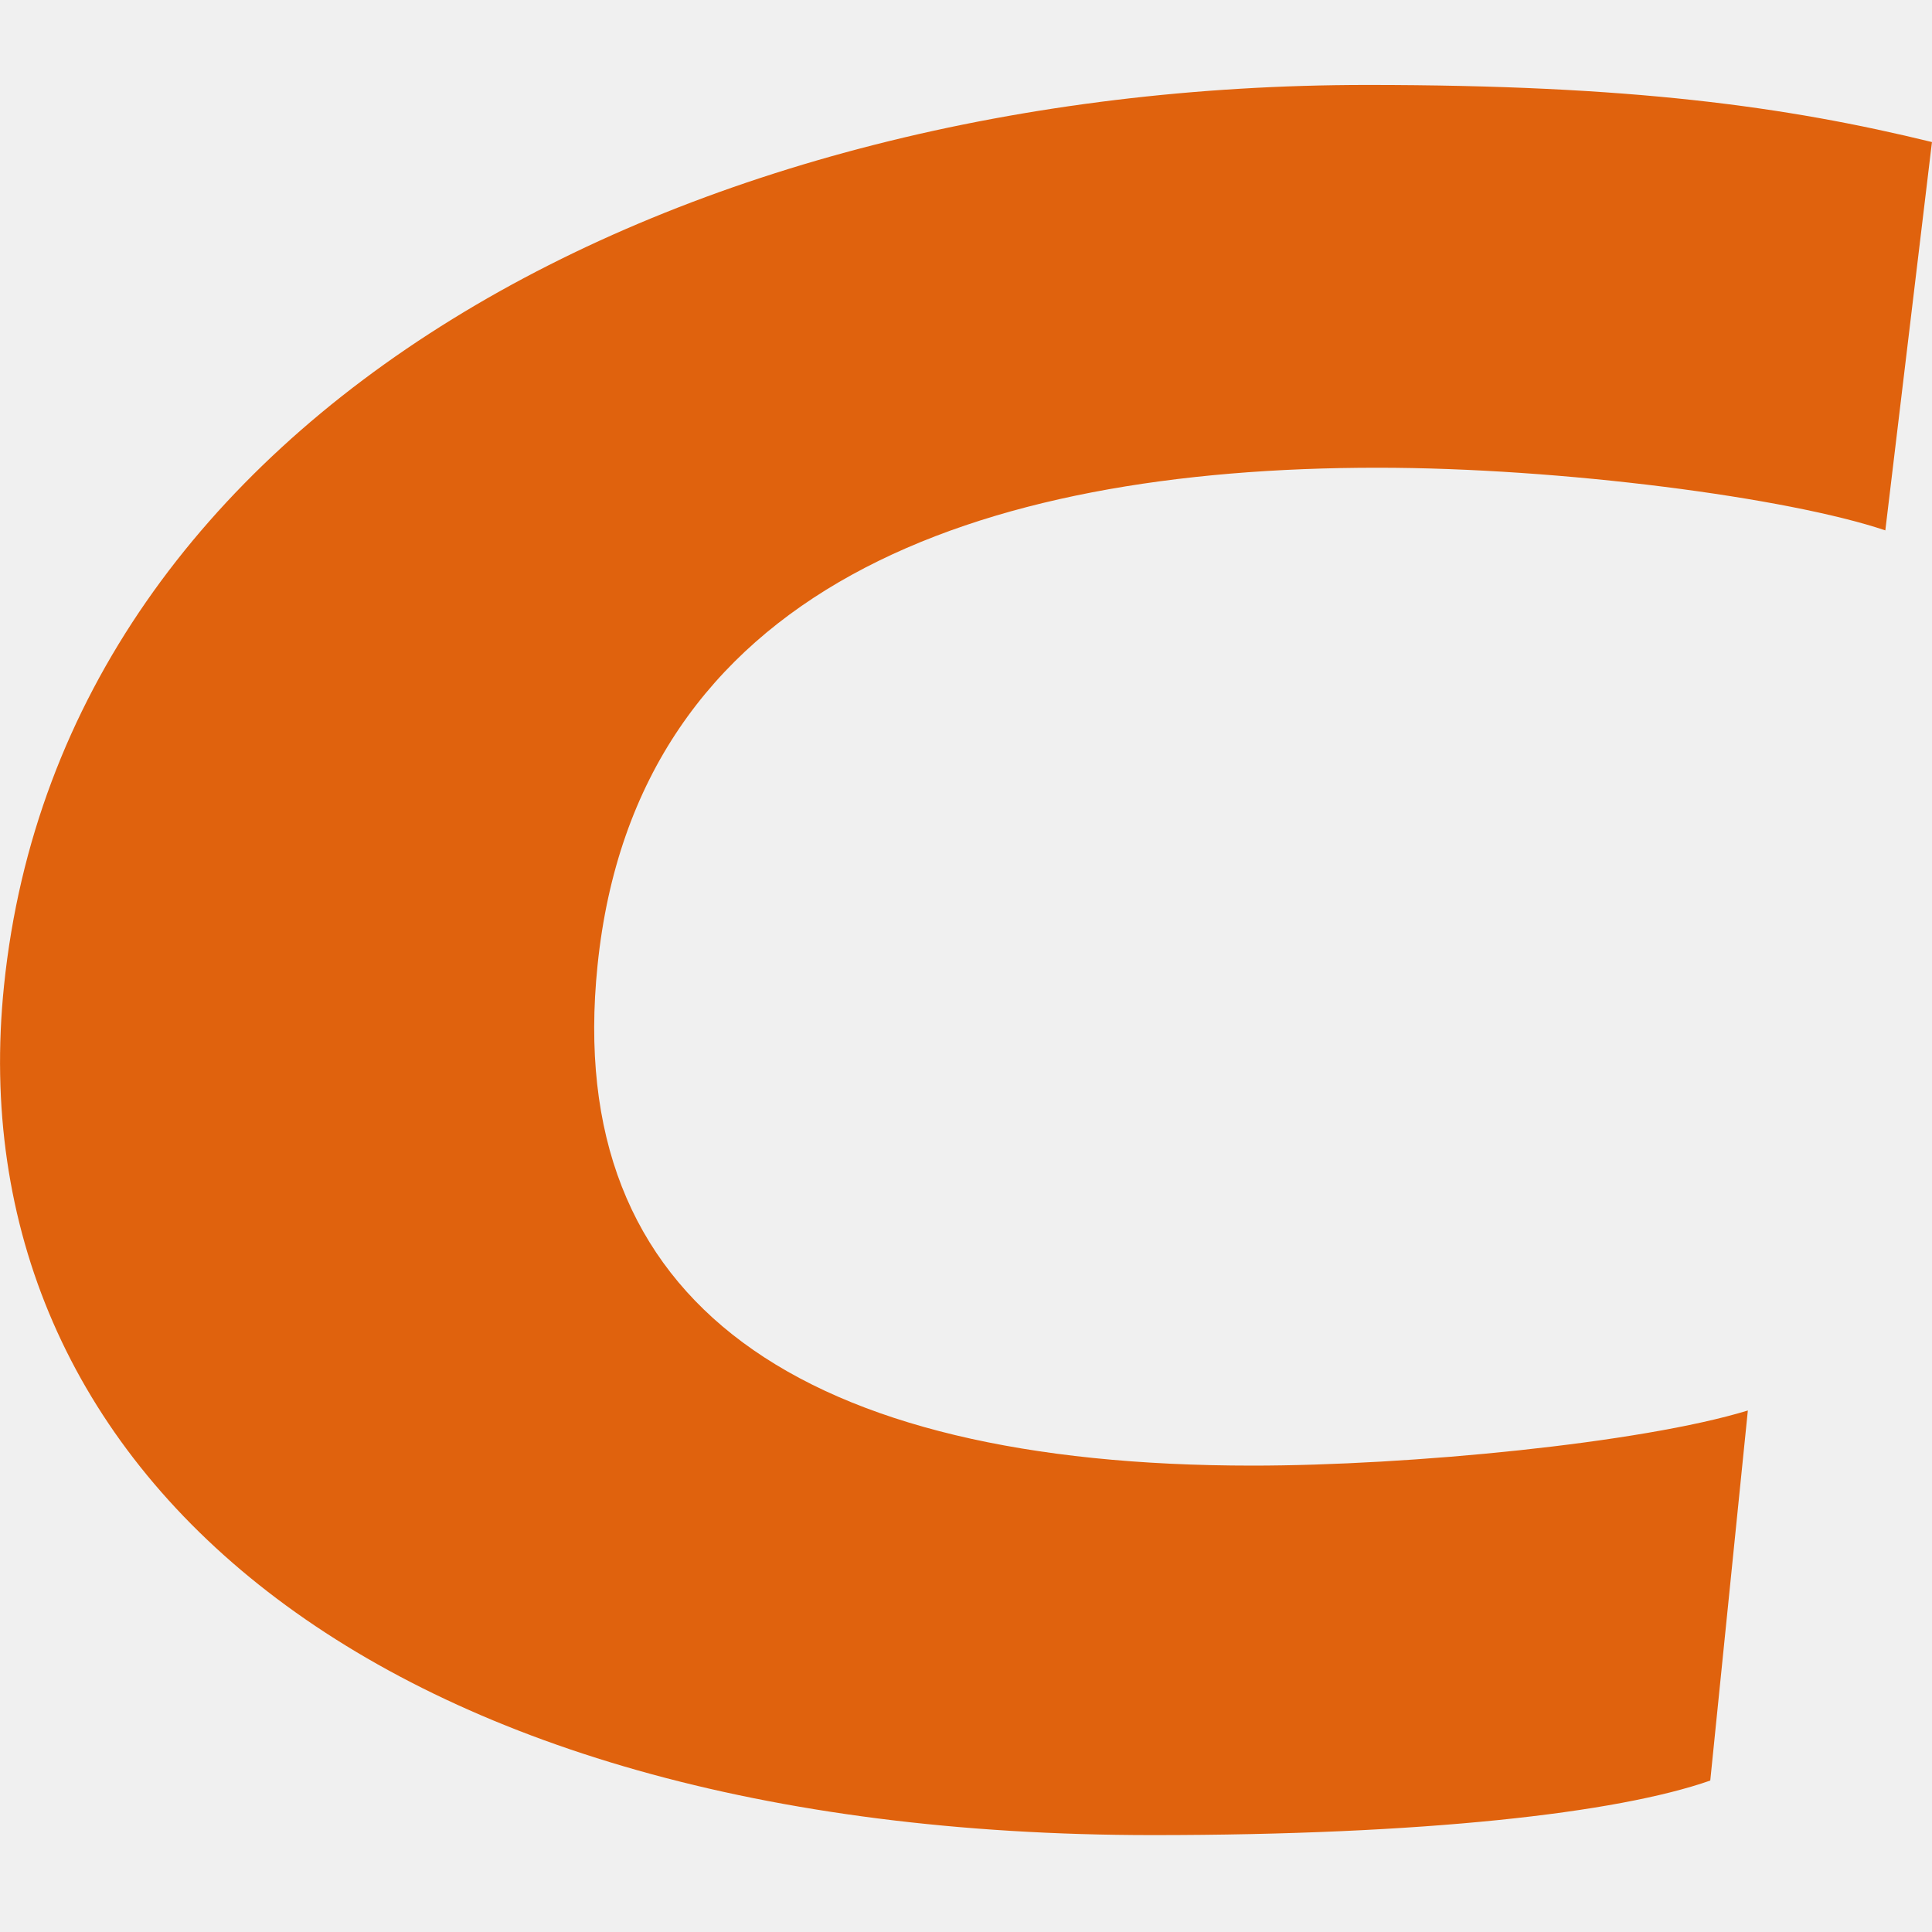
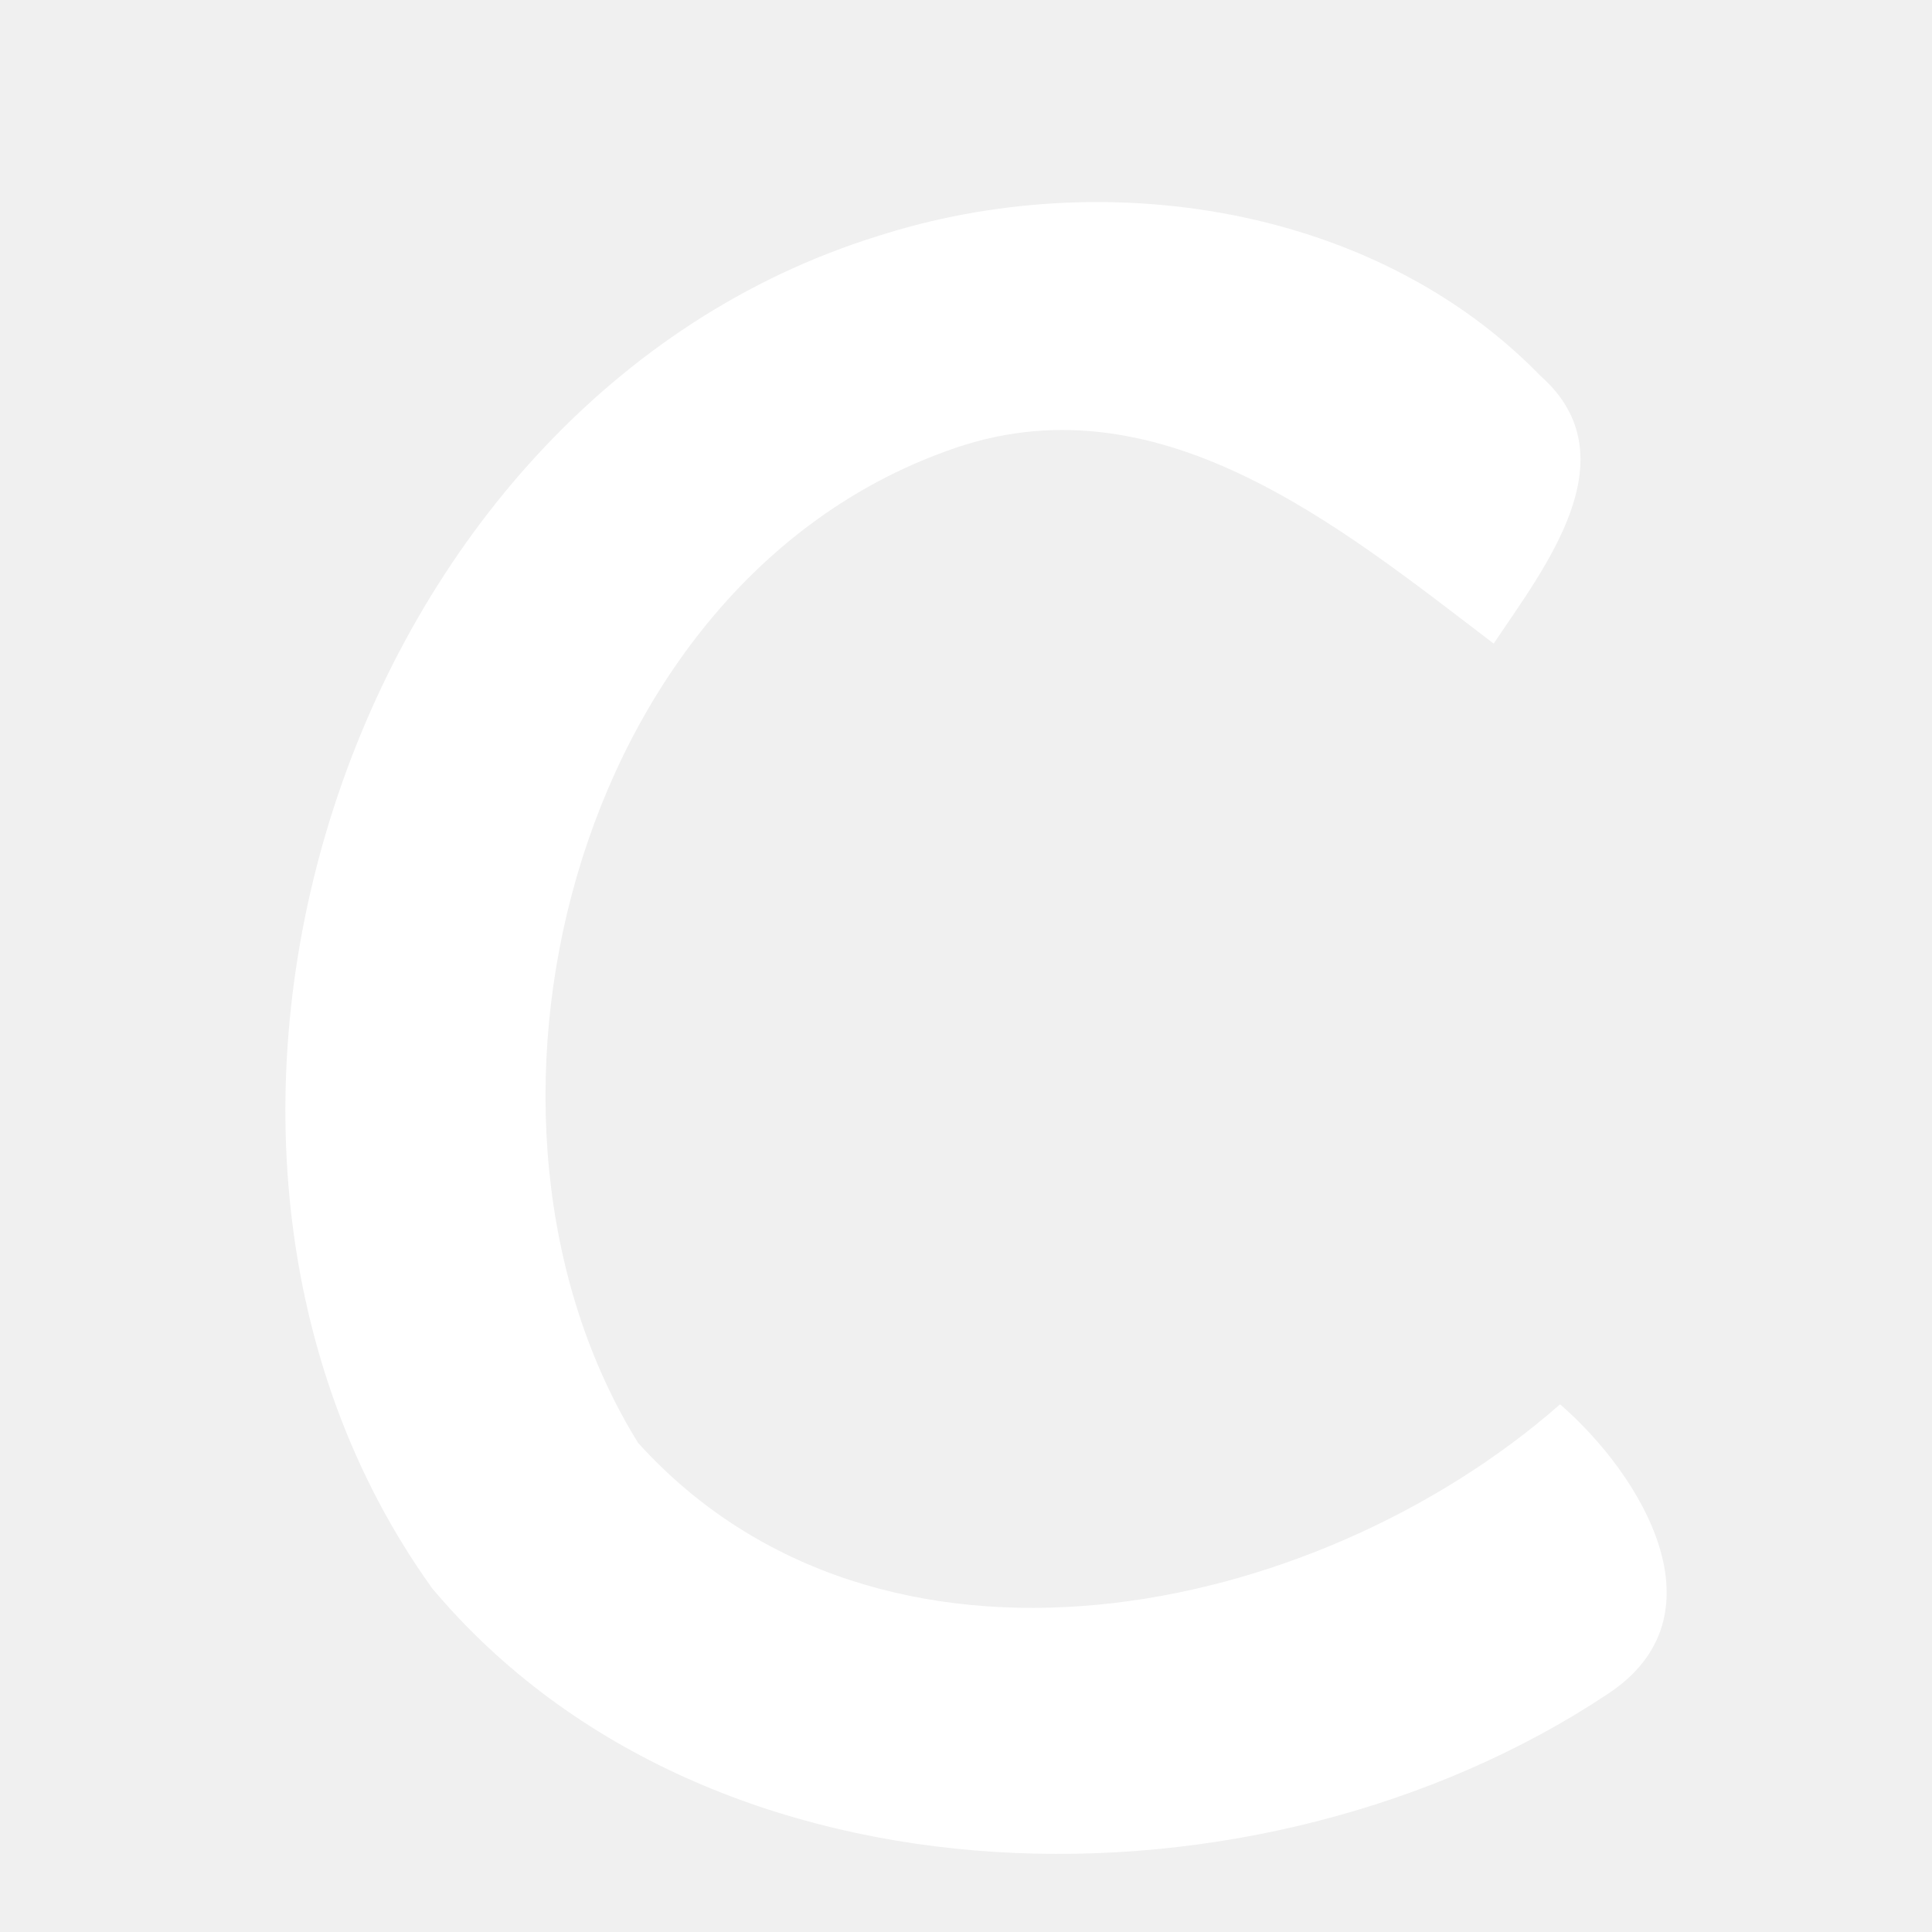
- <svg xmlns="http://www.w3.org/2000/svg" t="1734880482939" class="icon" viewBox="0 0 1024 1024" version="1.1" p-id="35591" width="64" height="64">
-   <path d="M906.476 943.729c-49.491 17.325-152.165 28.913-295.538 28.913-412.546 0-635.224-193.912-608.806-450.25C33.545 216.965 363.387 45.026 724.595 45.026c139.83 0 222.13 11.389 299.384 30.264l-24.72 205.822c-51.435-17.35-171.688-33.208-269.12-33.208-212.389 0-392.965 63.426-413.44 263.879-18.43 179.328 108.114 265.024 347.12 265.024 83.251 0 205.9-11.885 262.58-29.214l-19.923 196.137z" fill="#e0620d" p-id="35592" />
+ <svg xmlns="http://www.w3.org/2000/svg" t="1738951951223" class="icon" viewBox="0 0 1024 1024" version="1.1" p-id="11061" width="32" height="32">
+   <path d="M229.12 841.92c-170.88-237.76-46.4-629.12 236.16-716.8 118.4-38.08 262.72-16.96 351.36 74.24 48.64 43.2 1.28 102.4-24.96 141.76-81.92-62.4-179.2-143.04-289.92-102.08C303.36 310.4 232 593.28 338.24 764.8c128 141.44 358.08 94.08 488.64-20.48 42.88 37.12 88.96 112.32 24.64 153.92-182.4 120.96-474.24 120-622.4-56.32z" fill="#ffffff" p-id="11062" />
</svg>
